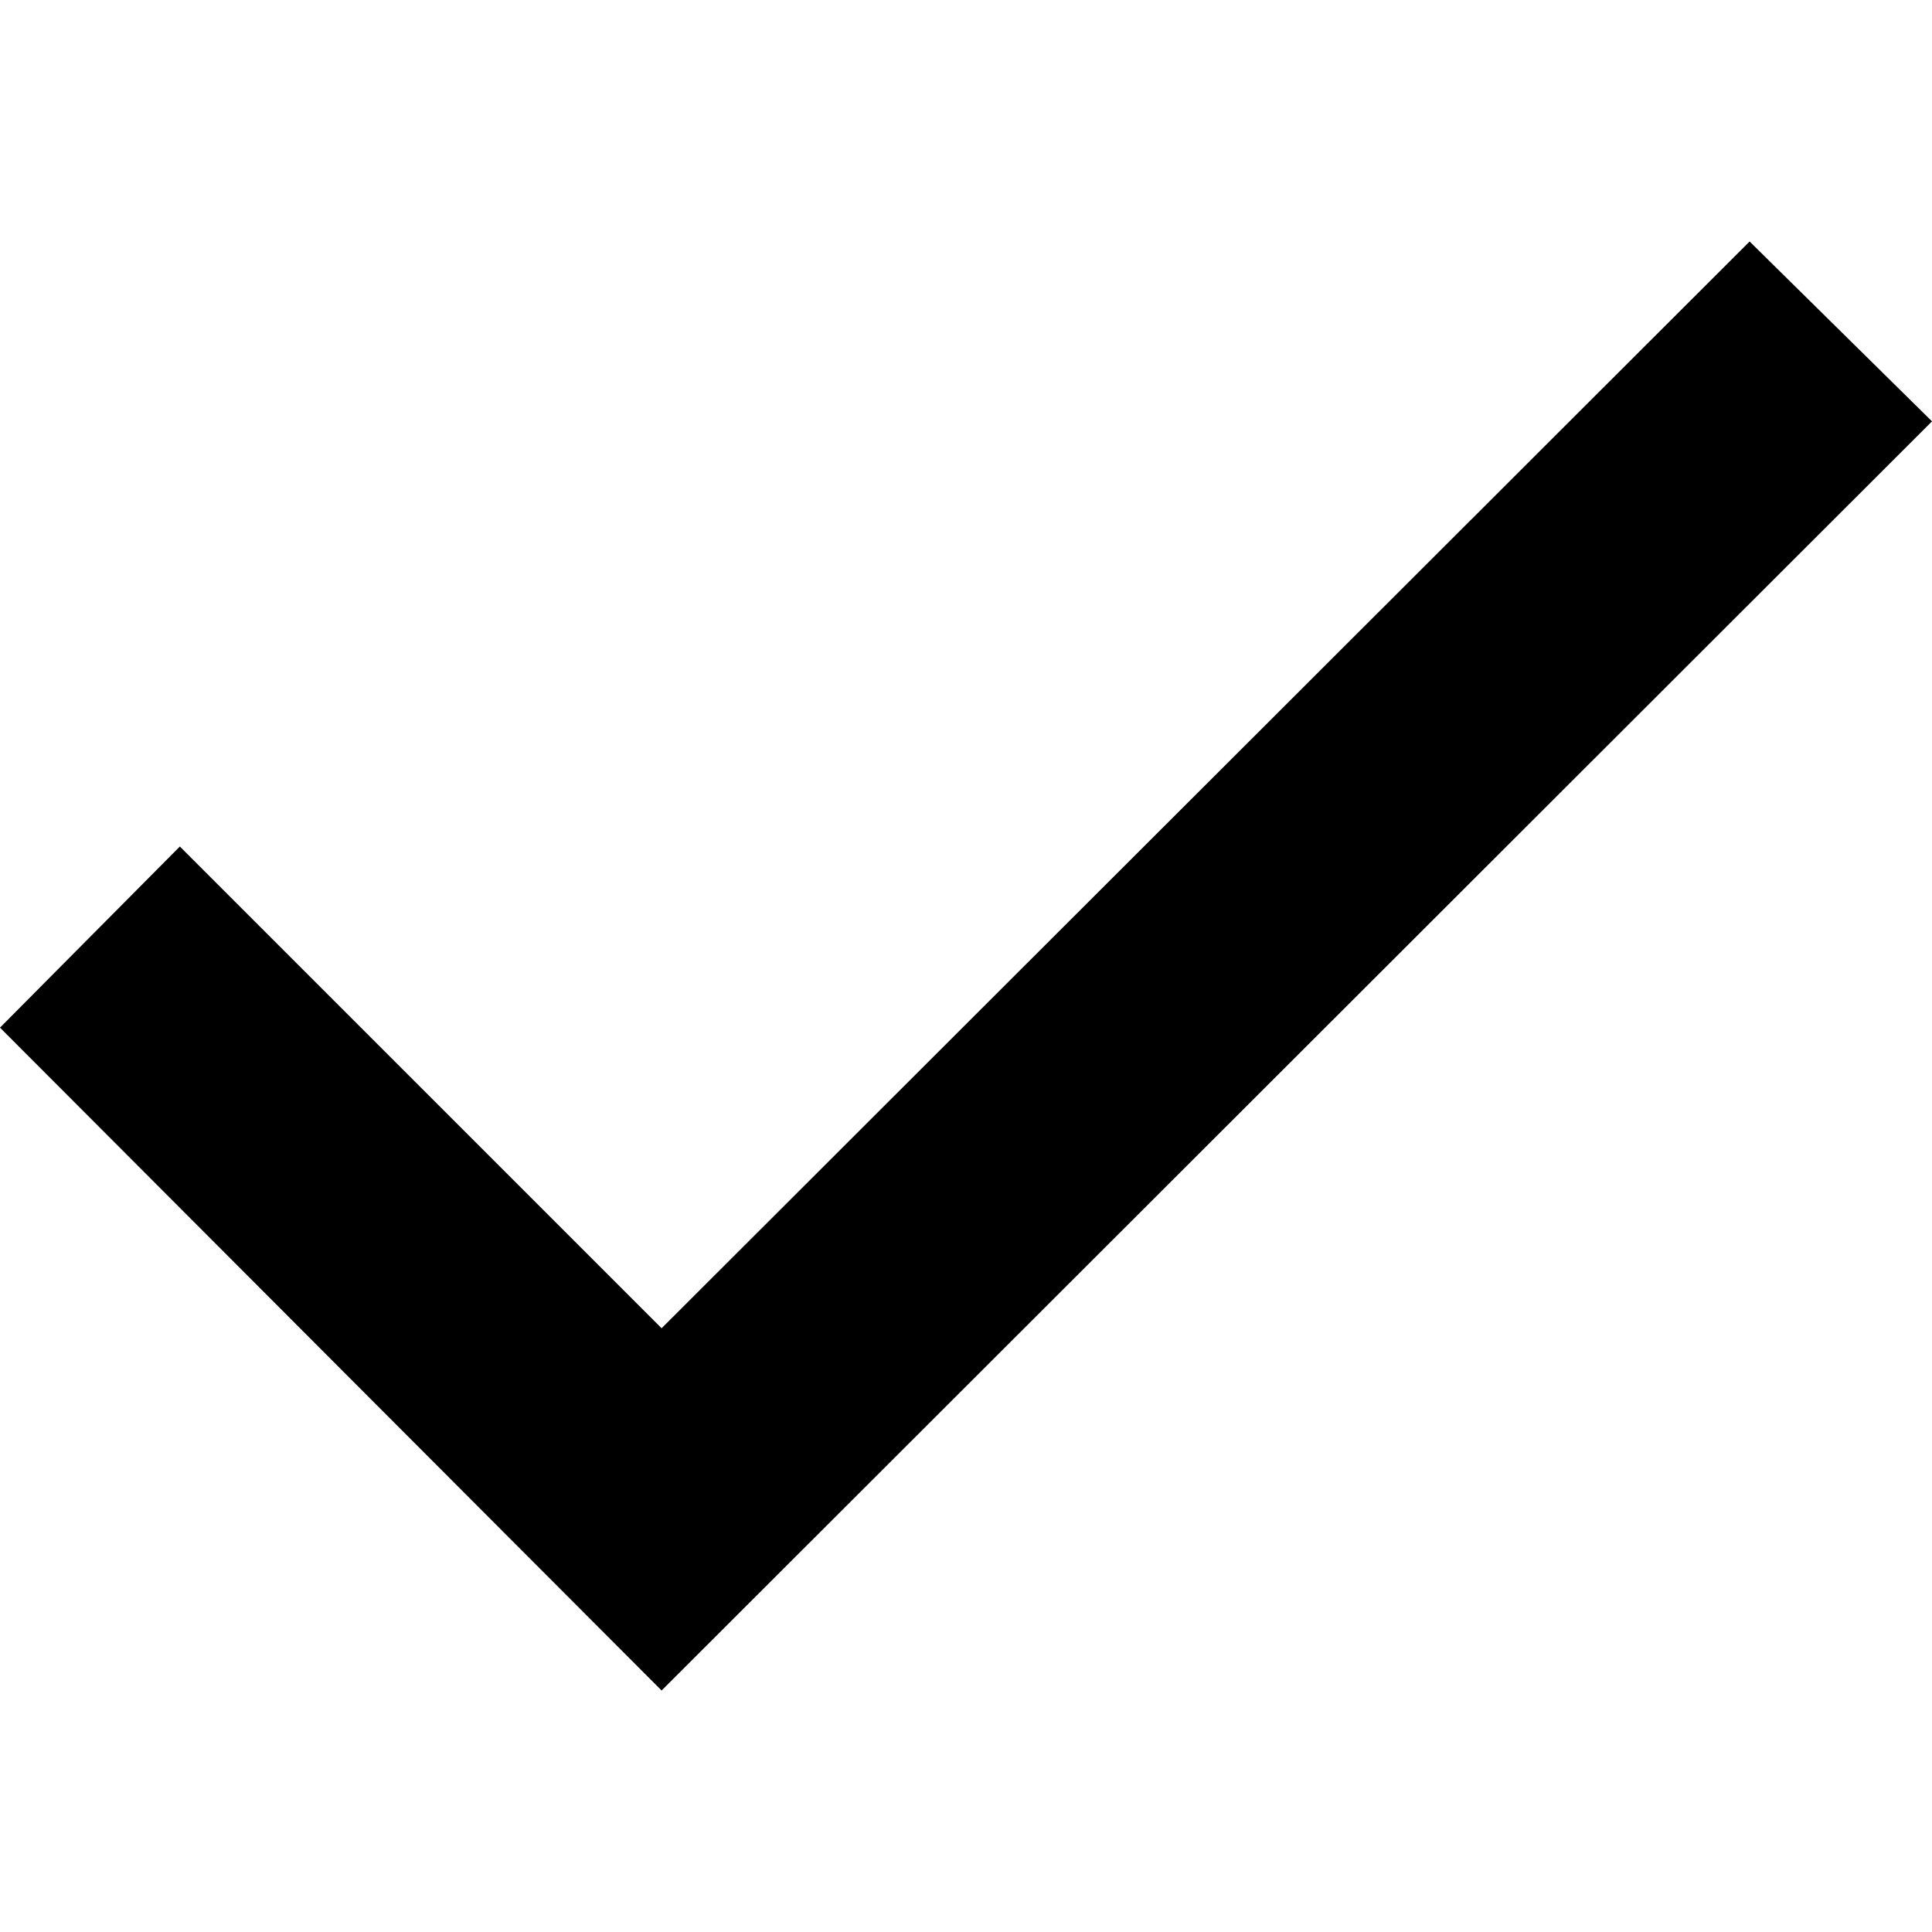
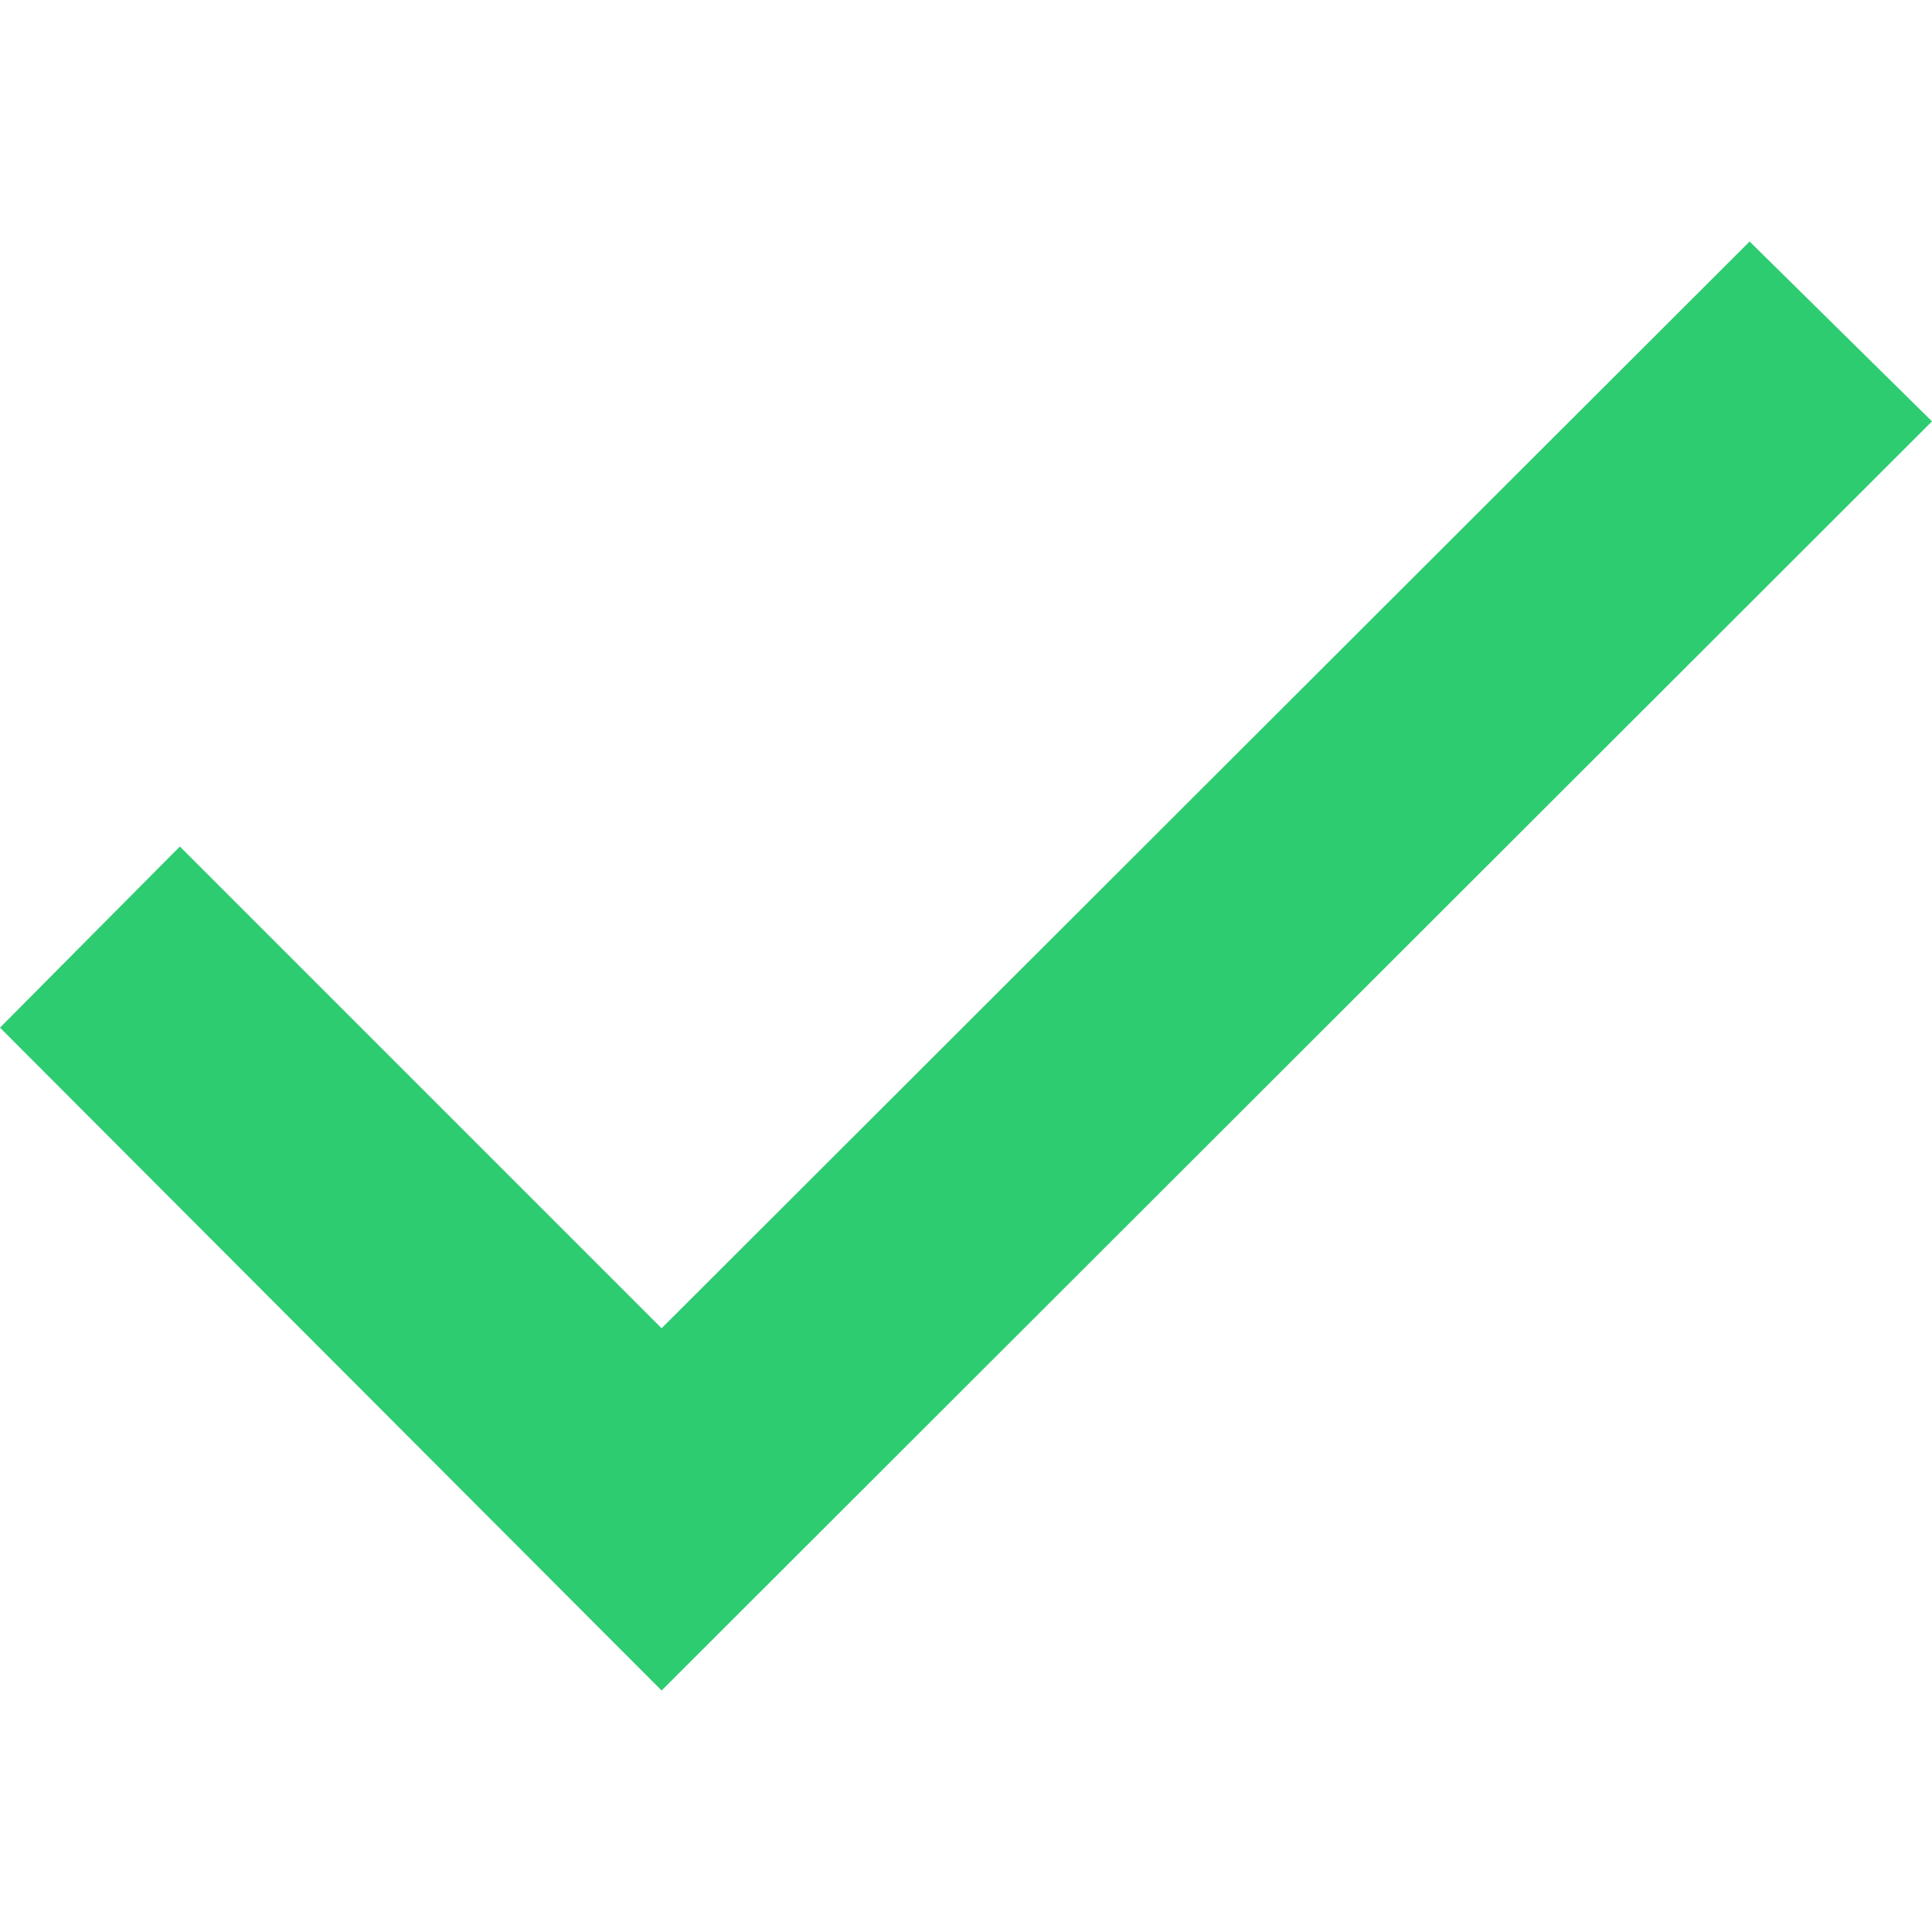
- <svg xmlns="http://www.w3.org/2000/svg" id="Capa_1" enable-background="new 0 0 515.556 515.556" height="512" viewBox="0 0 515.556 515.556" width="512">
+ <svg xmlns="http://www.w3.org/2000/svg" id="Capa_1" enable-background="new 0 0 515.556 515.556" height="512" style="fill:#2ecc71;" viewBox="0 0 515.556 515.556" width="512">
  <path d="m0 274.226 176.549 176.886 339.007-338.672-48.67-47.997-290.337 290-128.553-128.552z" />
</svg>
